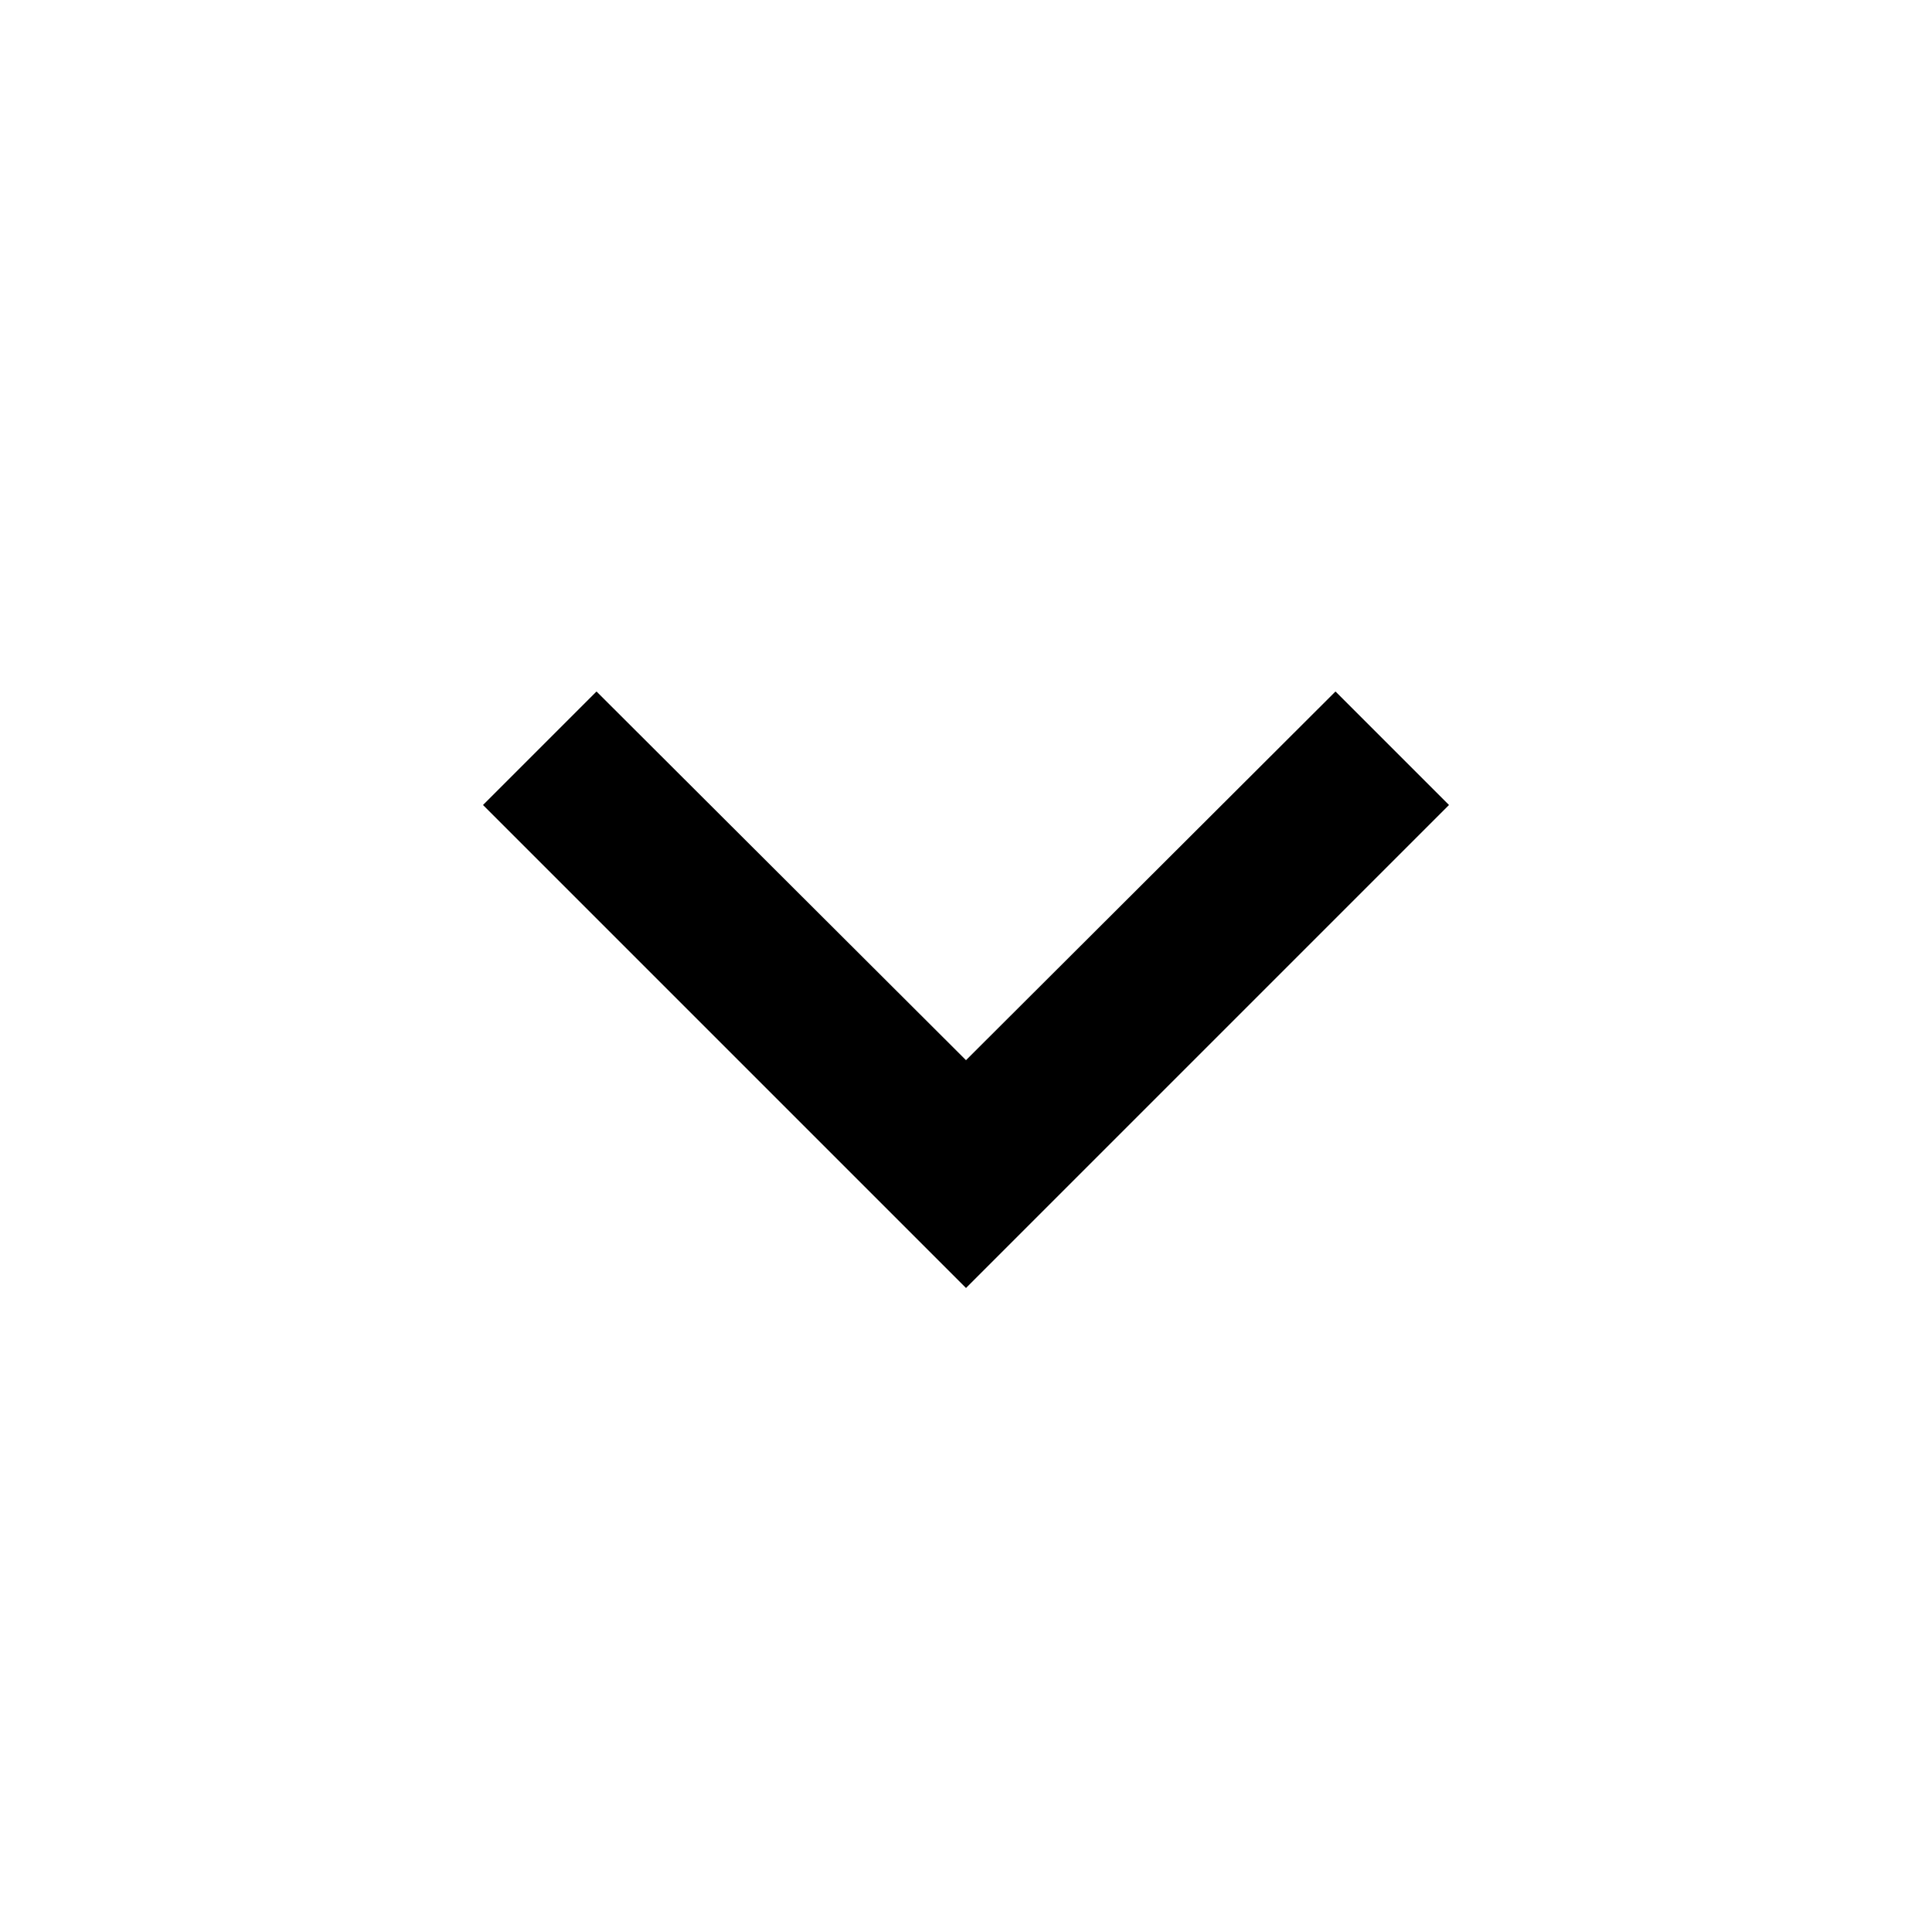
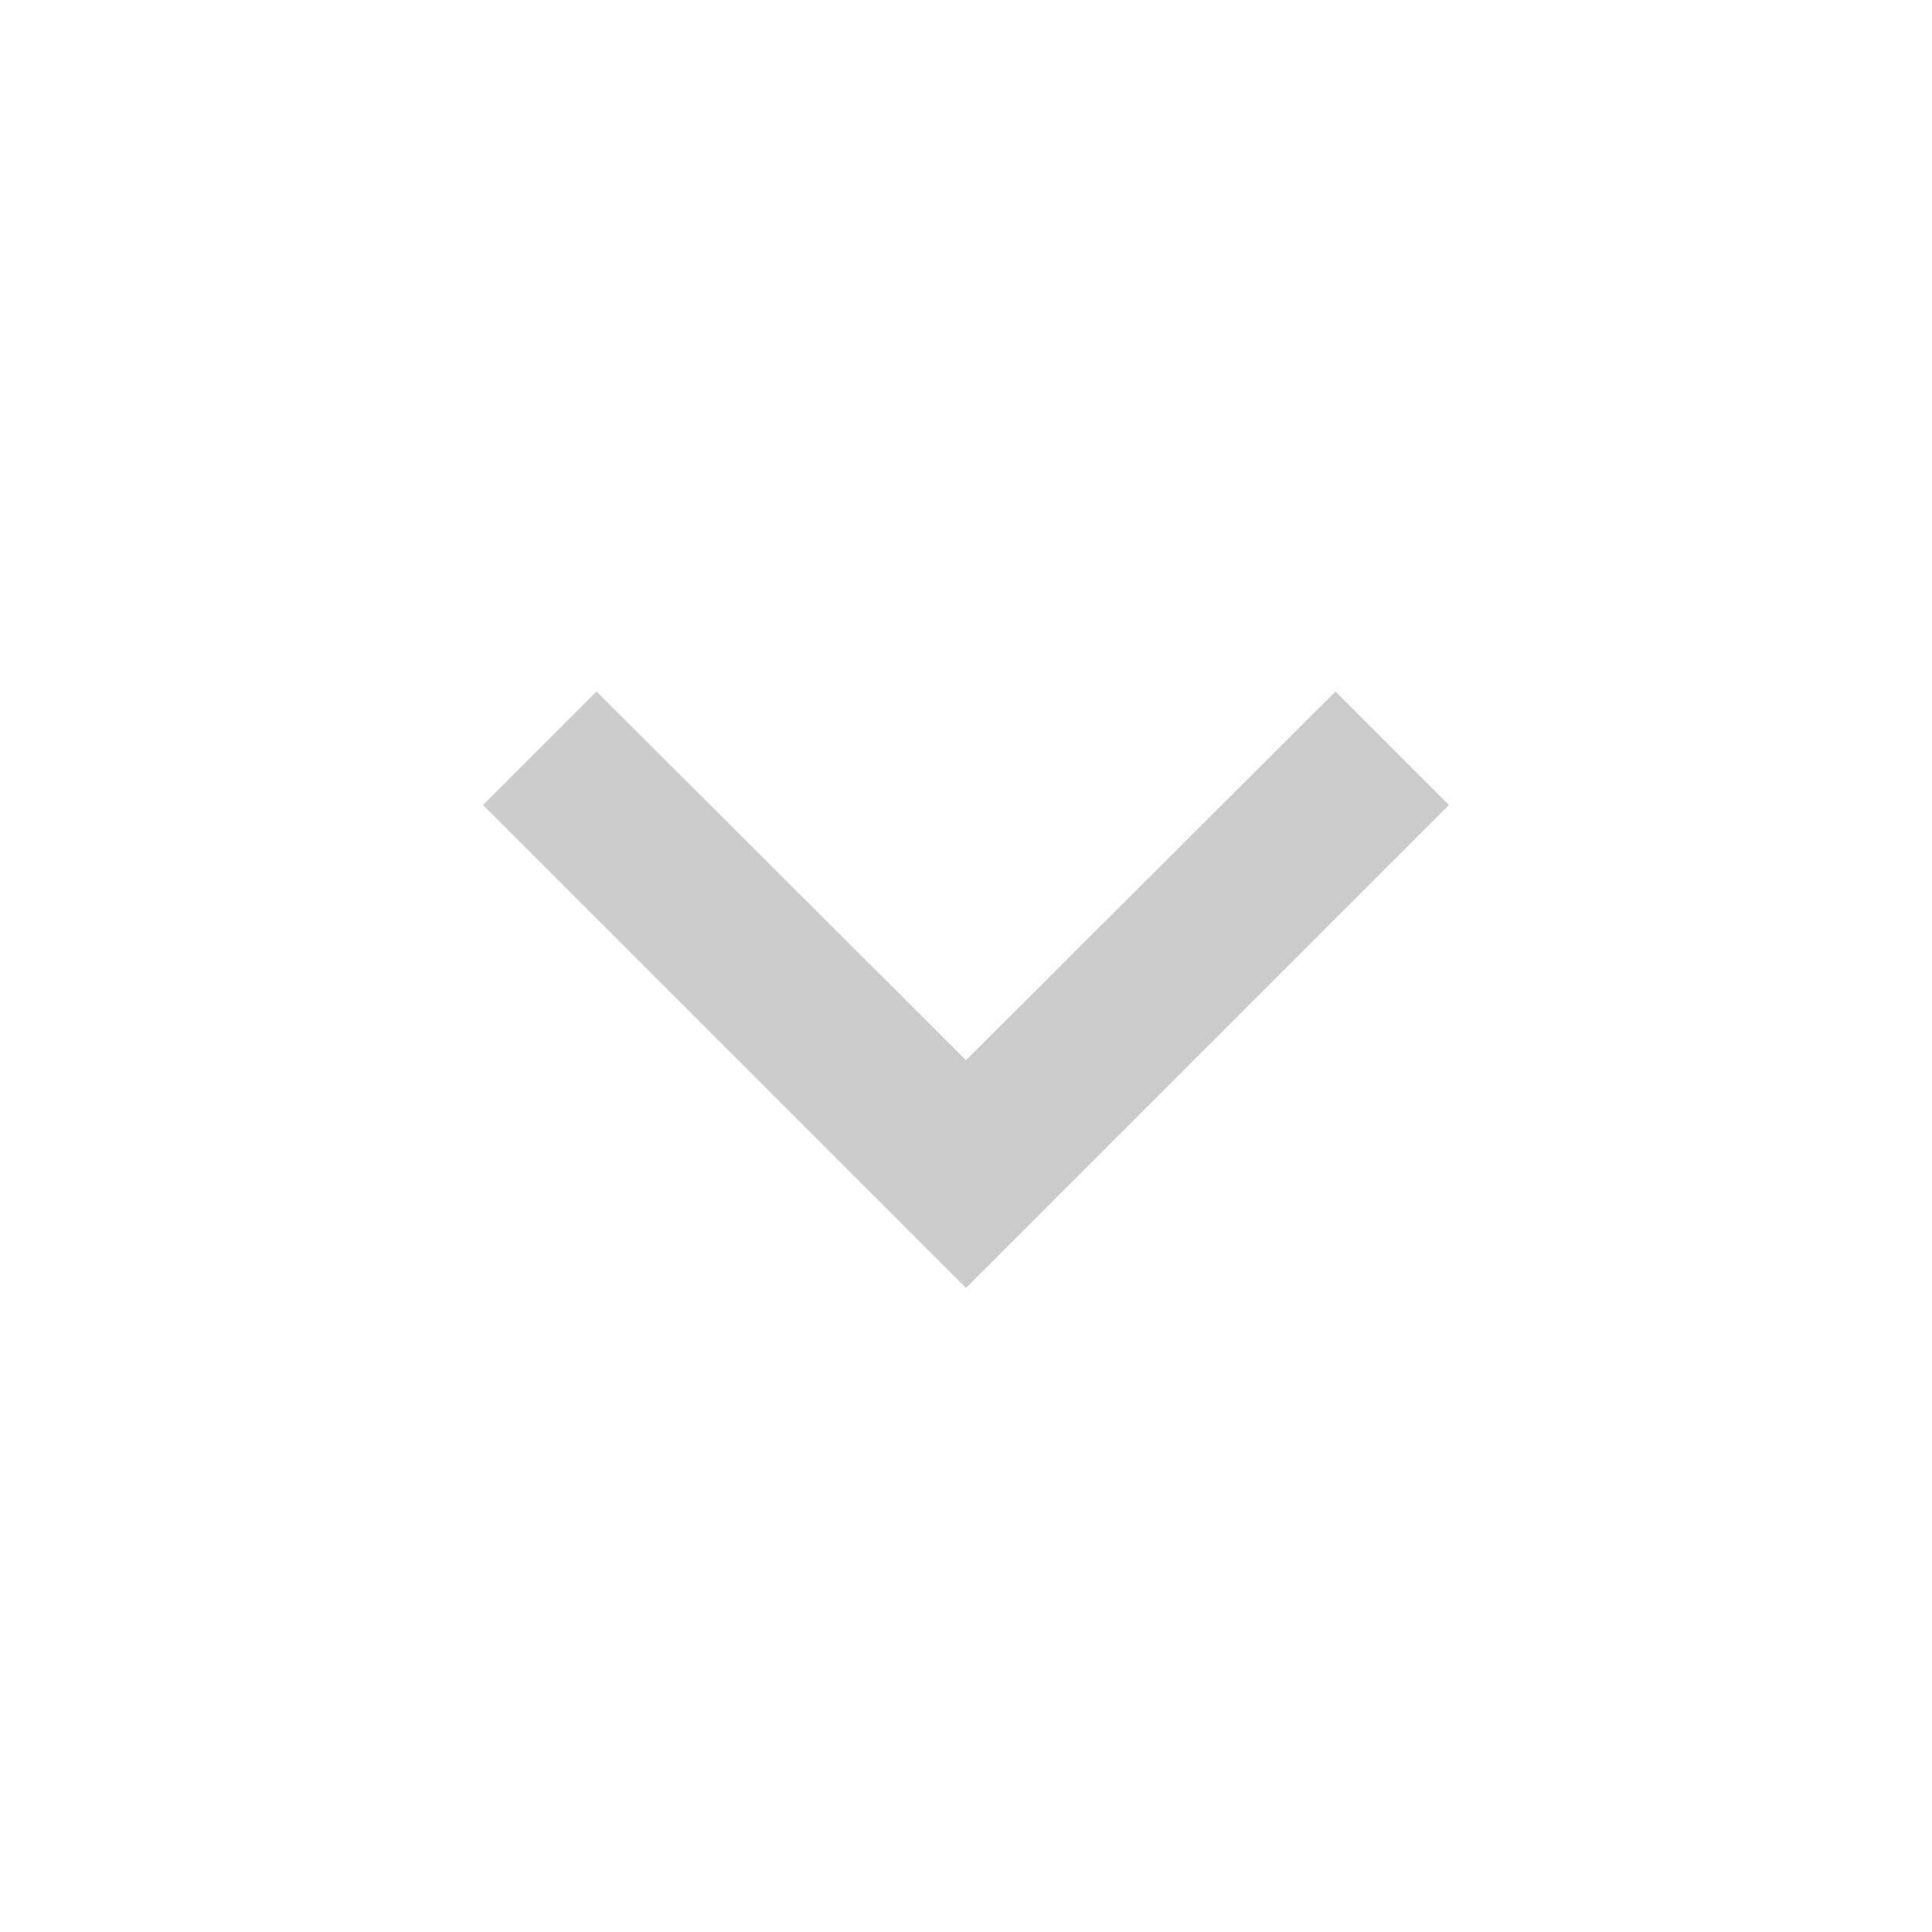
- <svg xmlns="http://www.w3.org/2000/svg" fill="#000000" height="24" viewBox="0 0 24 24" width="24">
+ <svg xmlns="http://www.w3.org/2000/svg" fill="#cccccc" height="22" viewBox="0 0 24 24" width="22">
  <path d="M16.59 8.59L12 13.17 7.41 8.59 6 10l6 6 6-6z" />
  <path d="M0 0h24v24H0z" fill="none" />
</svg>
